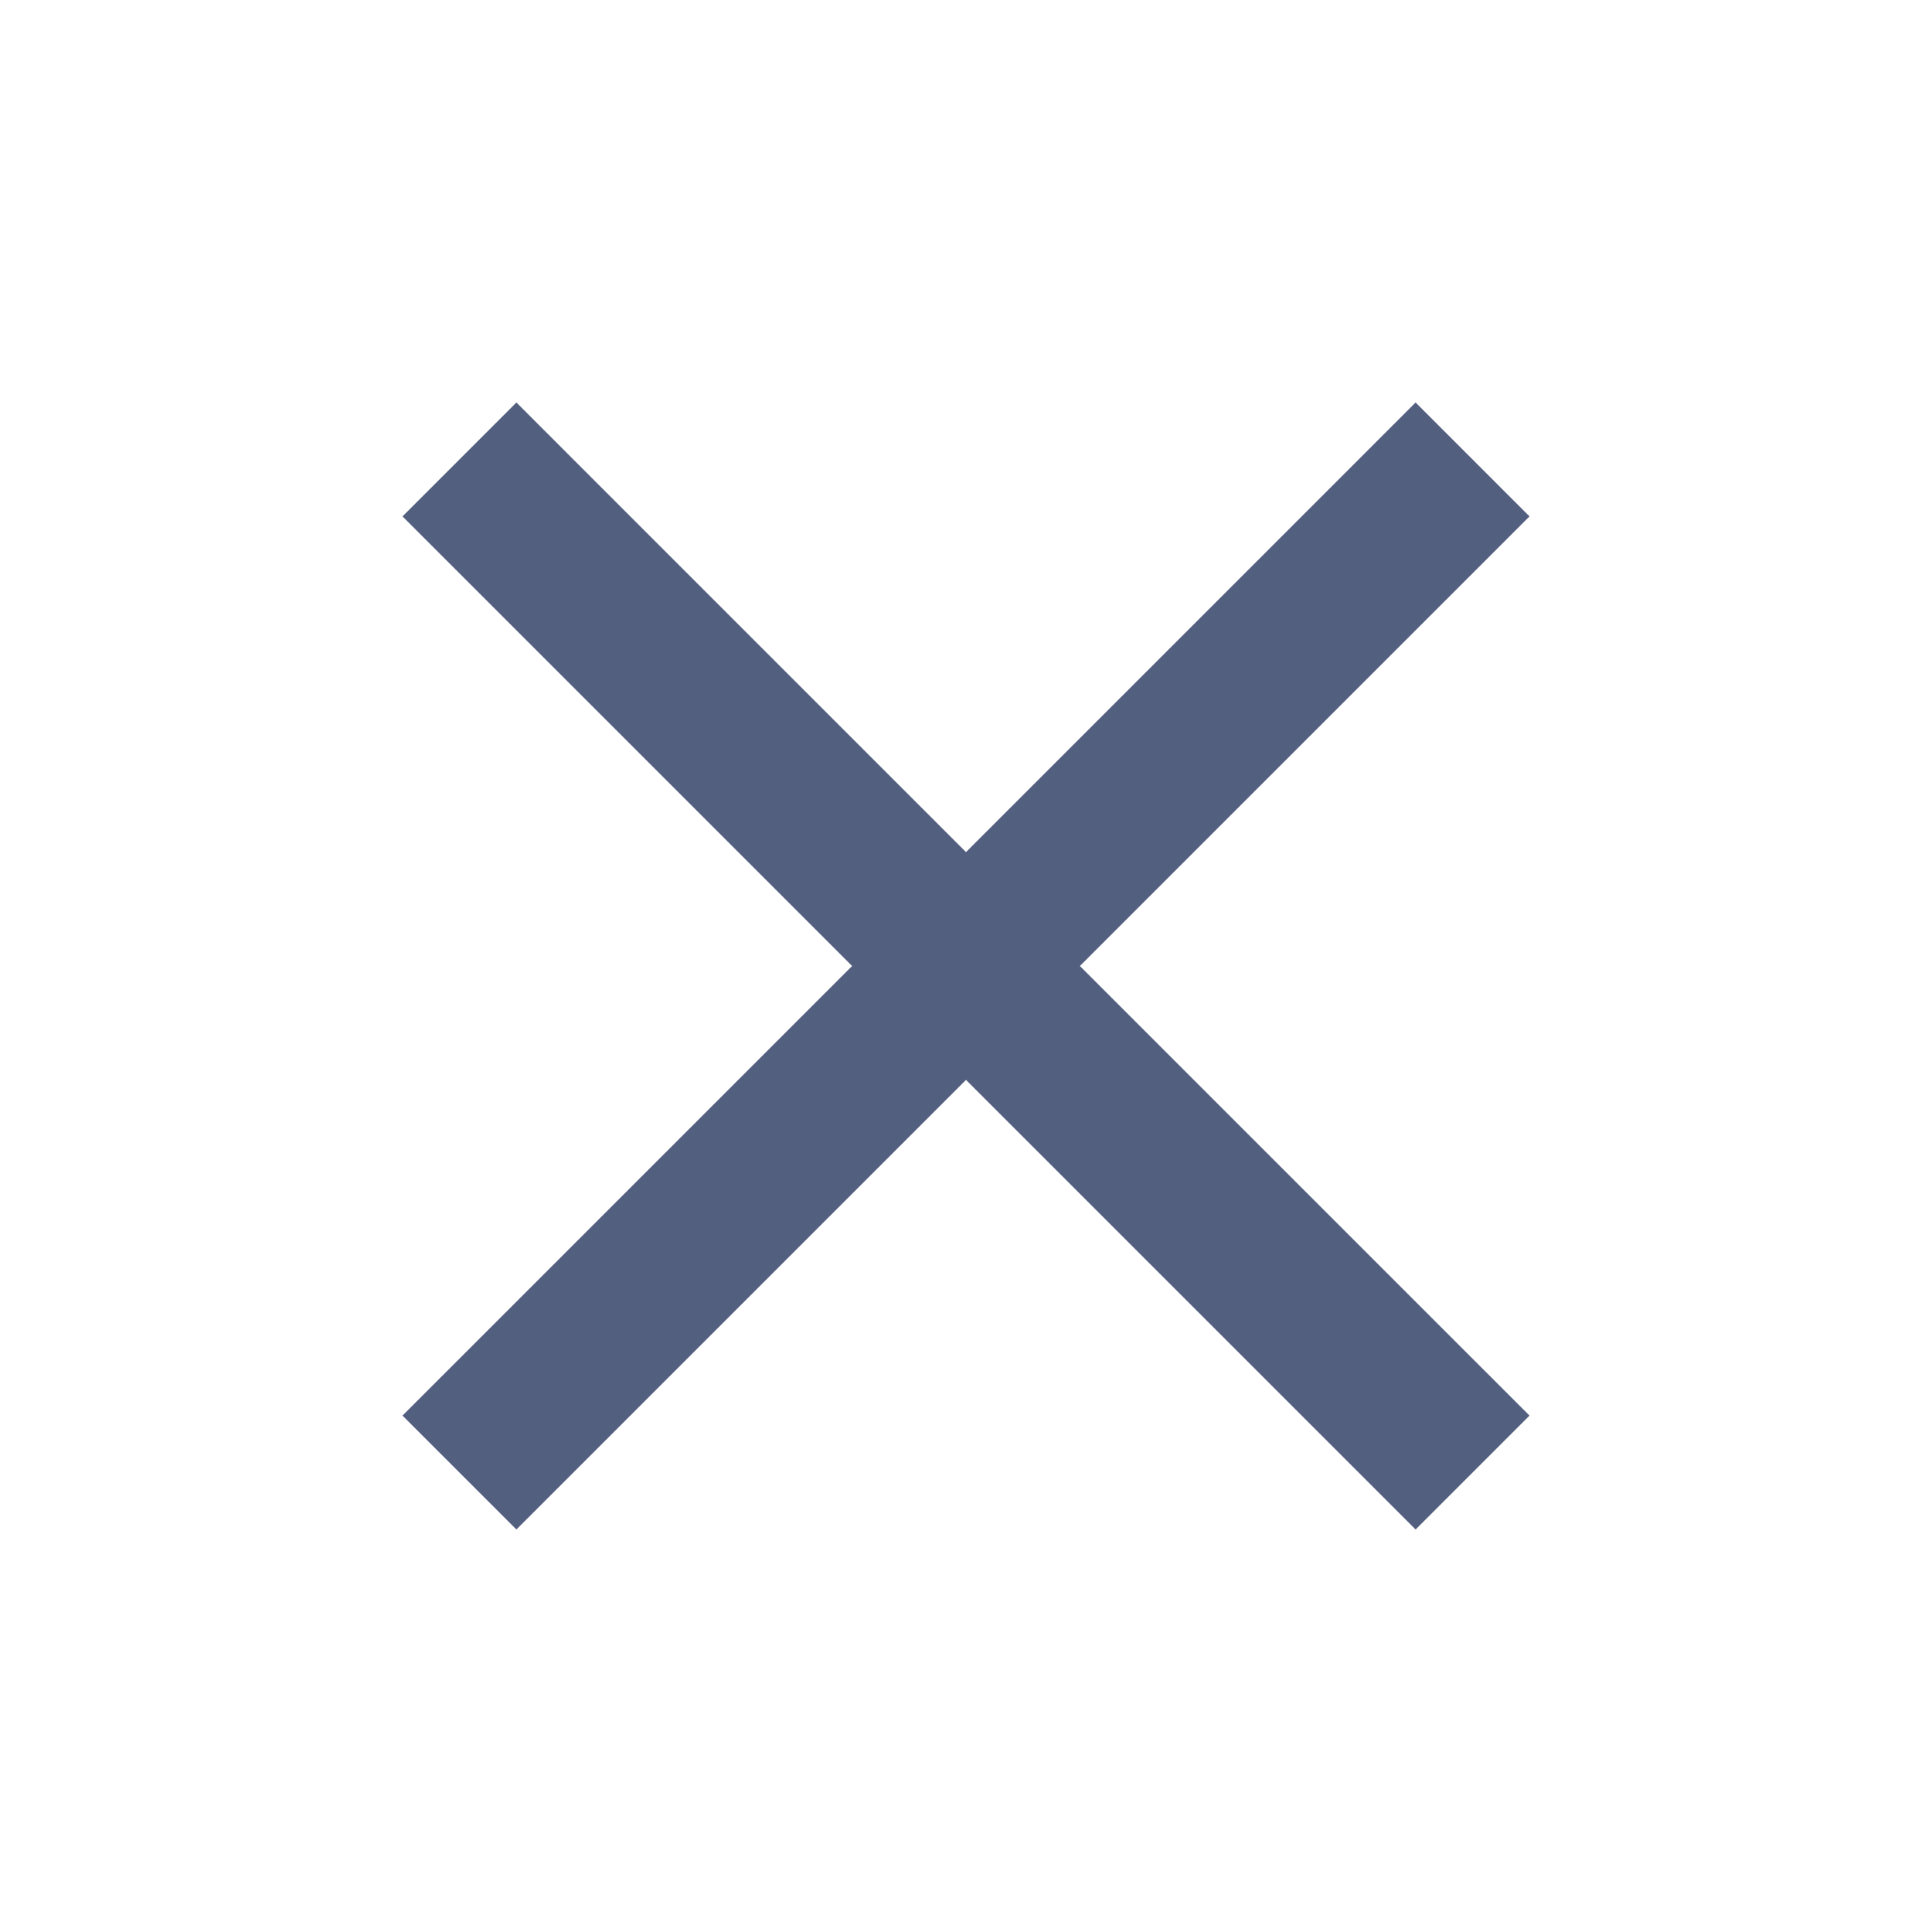
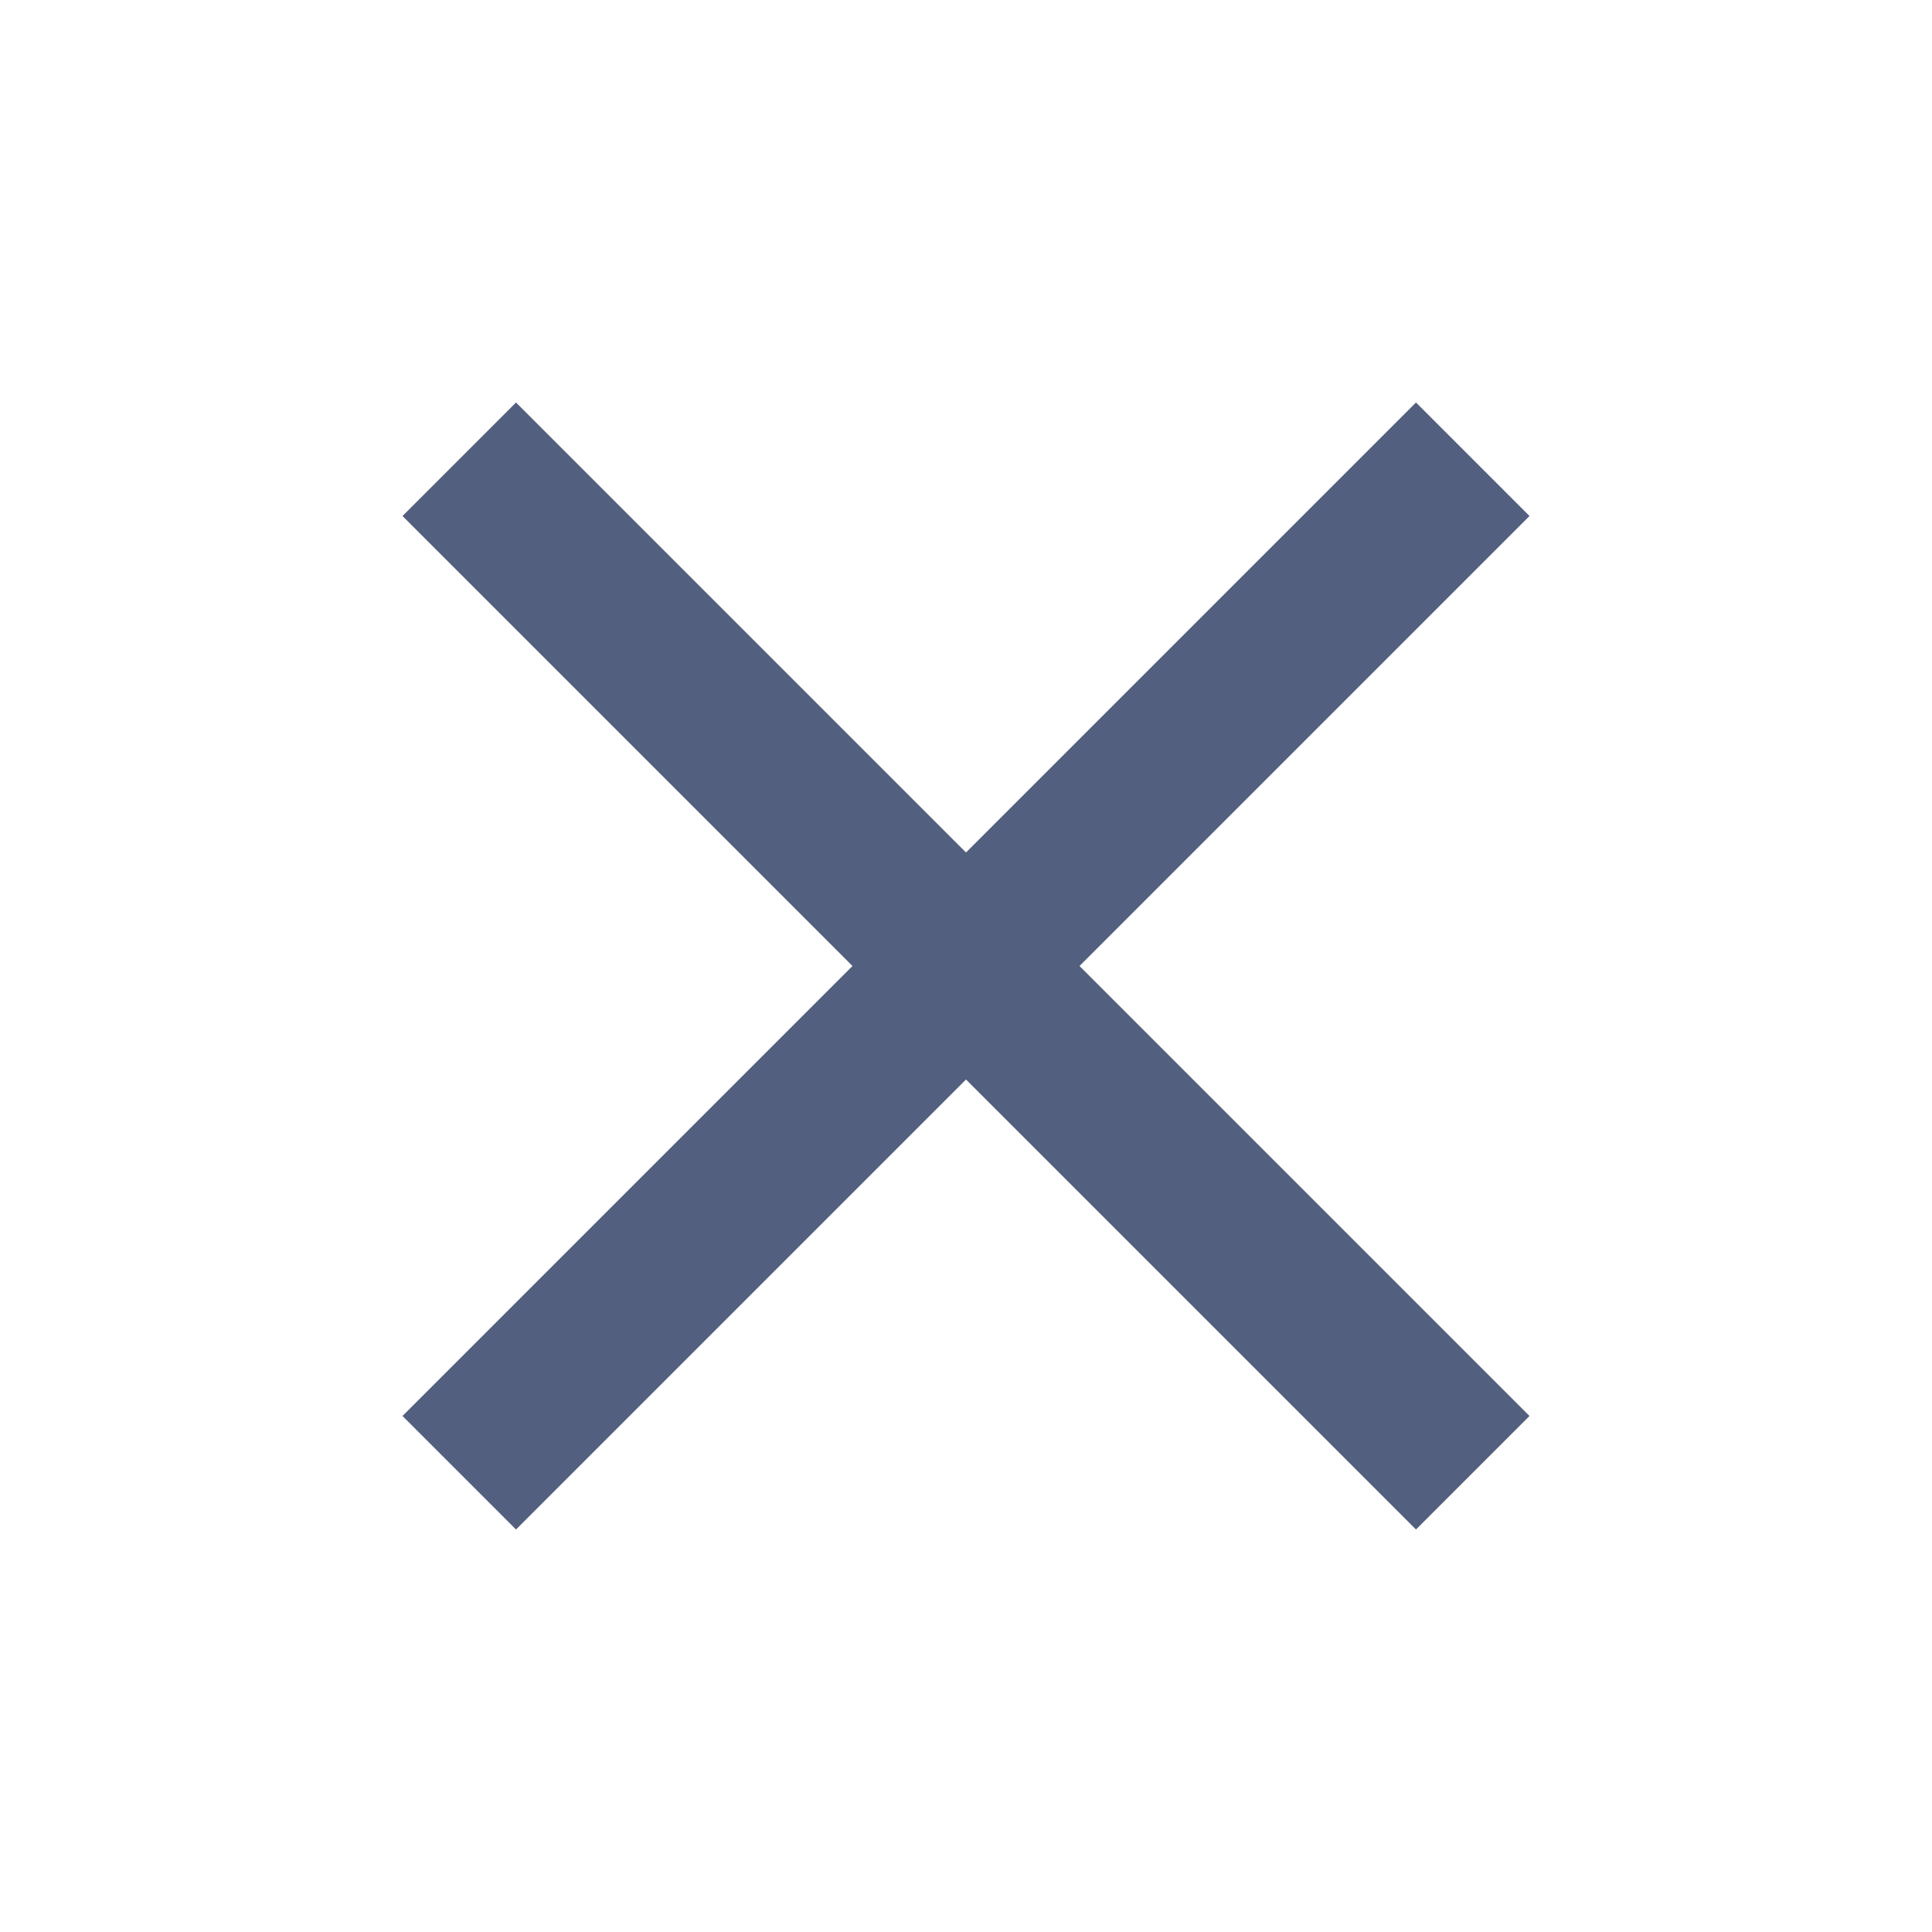
- <svg xmlns="http://www.w3.org/2000/svg" height="20" viewBox="0 0 48 48" width="20">
-   <path d="M38 12.83l-2.83-2.83-11.17 11.17-11.17-11.17-2.83 2.83 11.17 11.17-11.17 11.17 2.83 2.83 11.17-11.17 11.17 11.17 2.83-2.83-11.17-11.17z" fill="#525F7F" />
-   <path d="M0 0h48v48h-48z" fill="none" />
+ <svg xmlns="http://www.w3.org/2000/svg" width="24" height="24" viewBox="0 0 24 24">
+   <path fill="none" d="M0 0h24v24H0V0z" />
+   <path d="M19 6.41L17.59 5 12 10.59 6.41 5 5 6.41 10.59 12 5 17.59 6.41 19 12 13.41 17.59 19 19 17.59 13.41 12 19 6.41z" fill="#525F7F" />
</svg>
